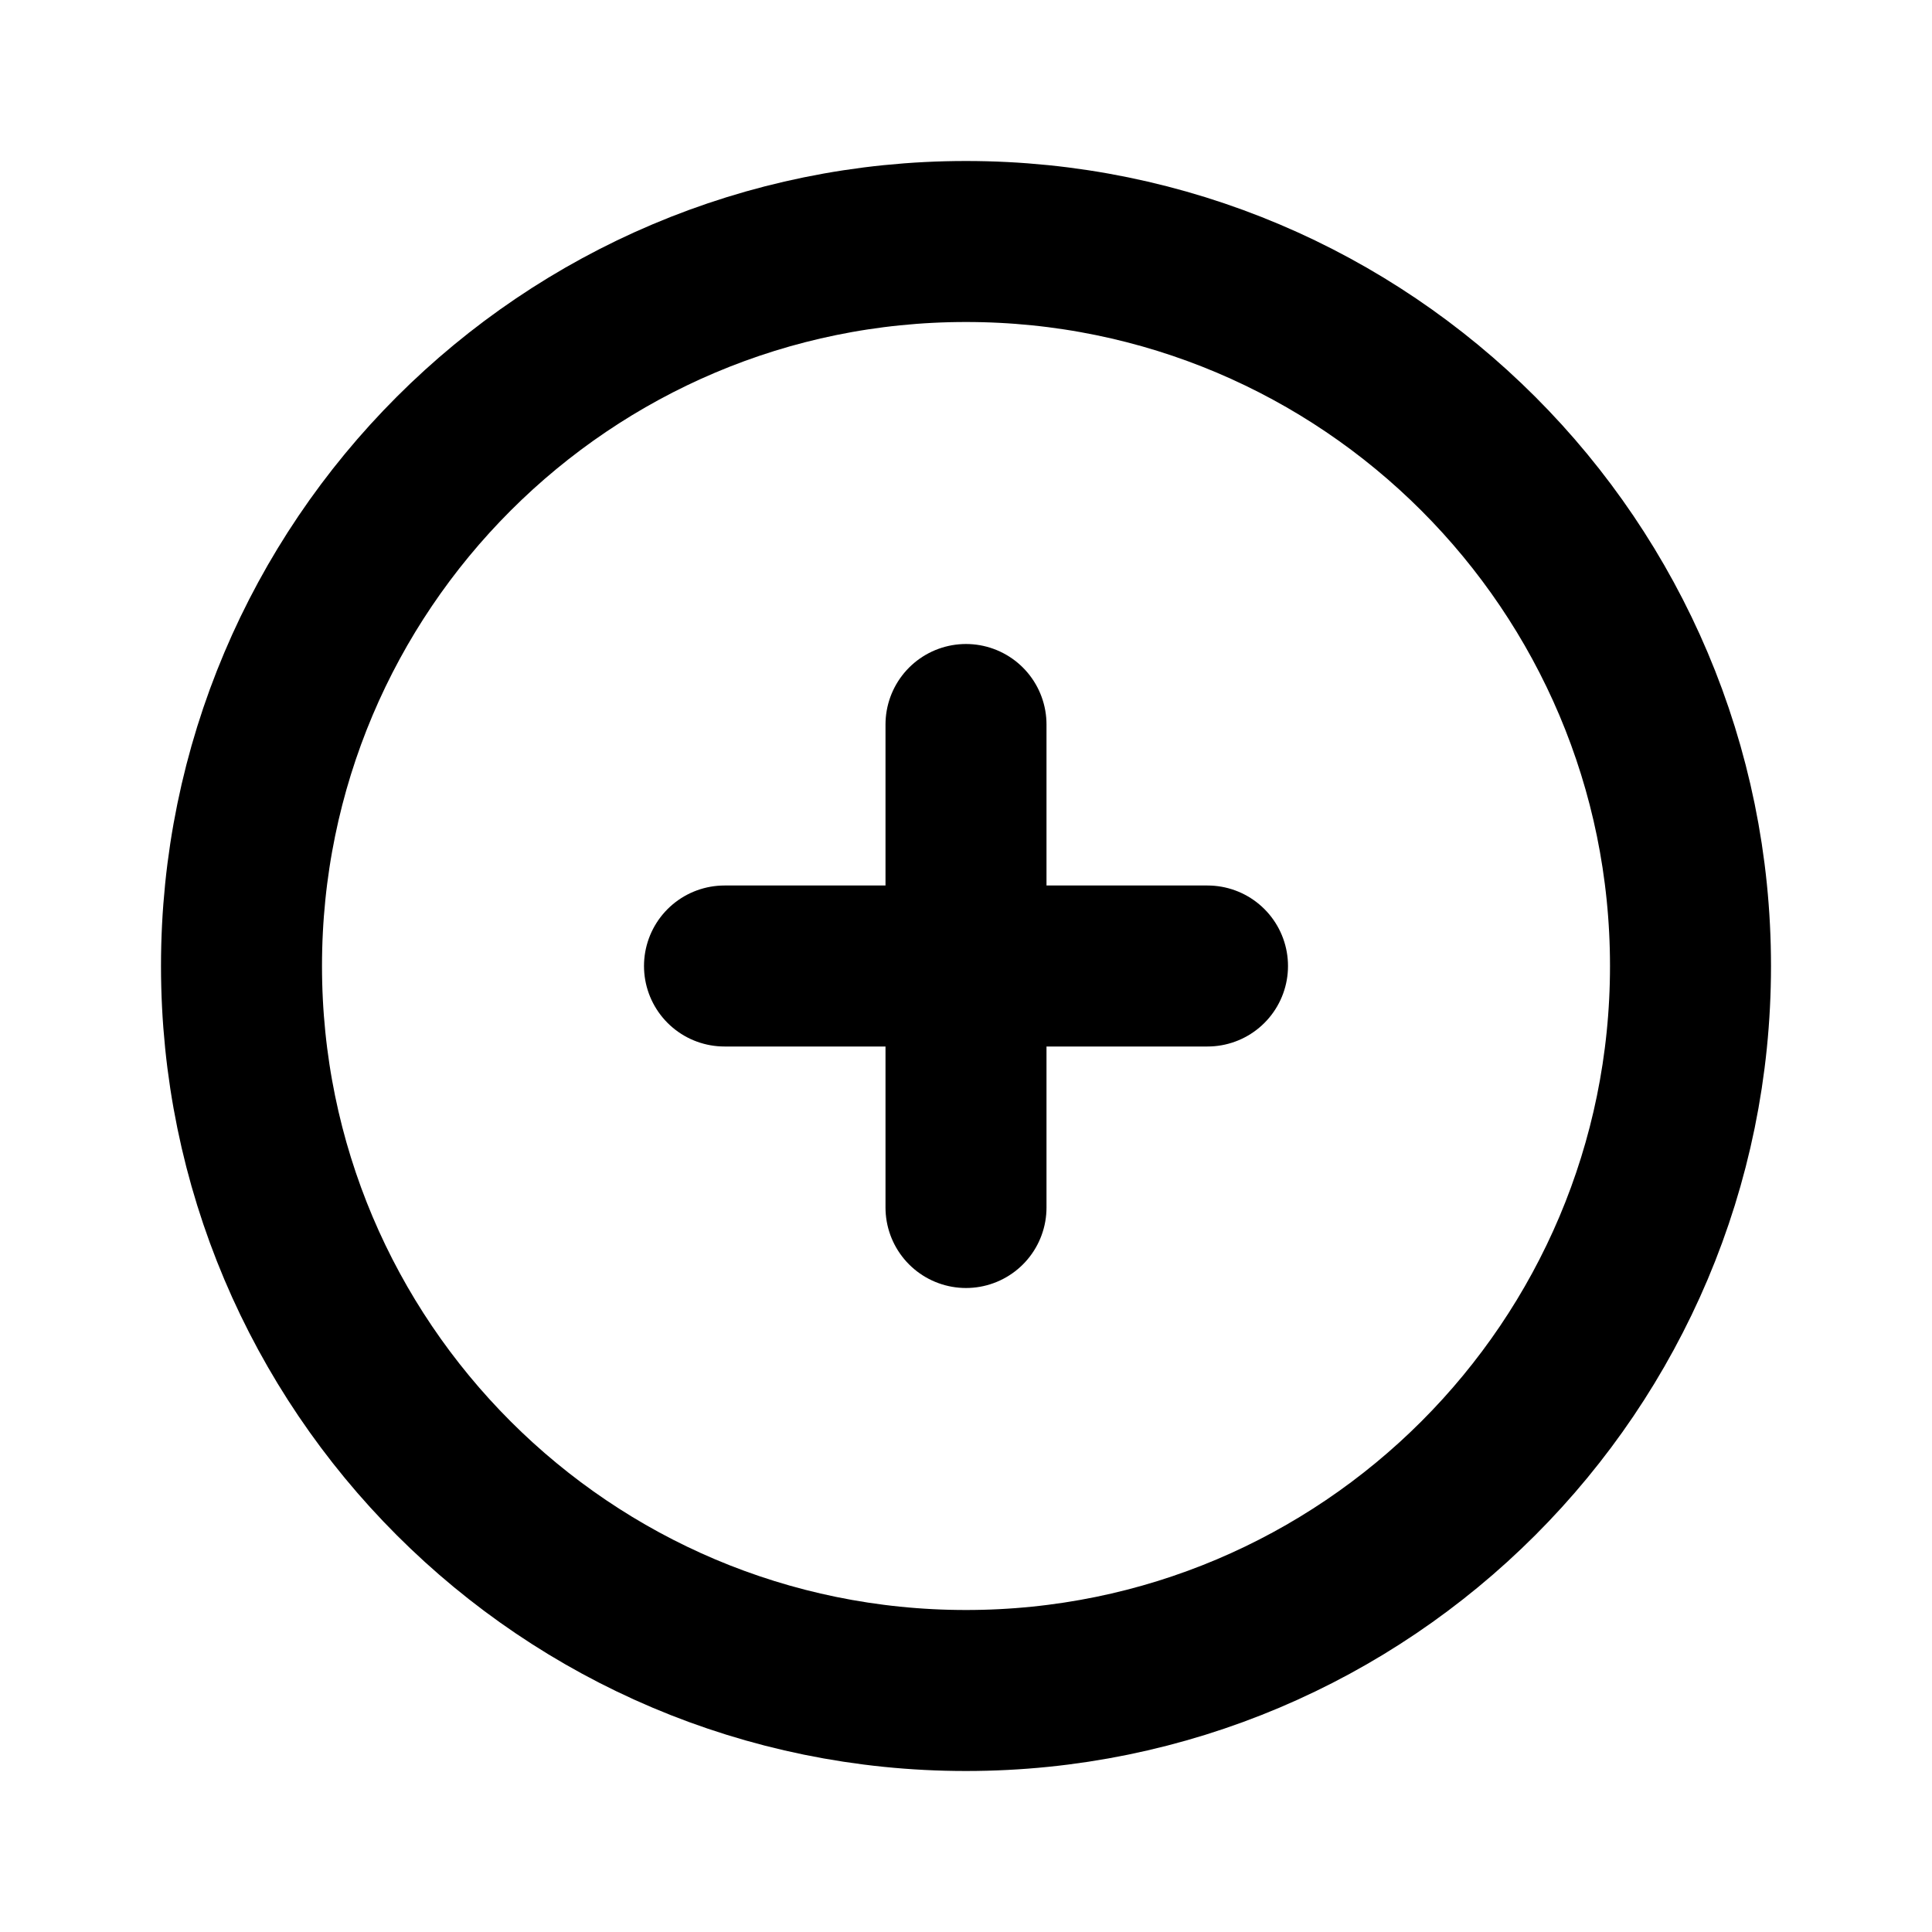
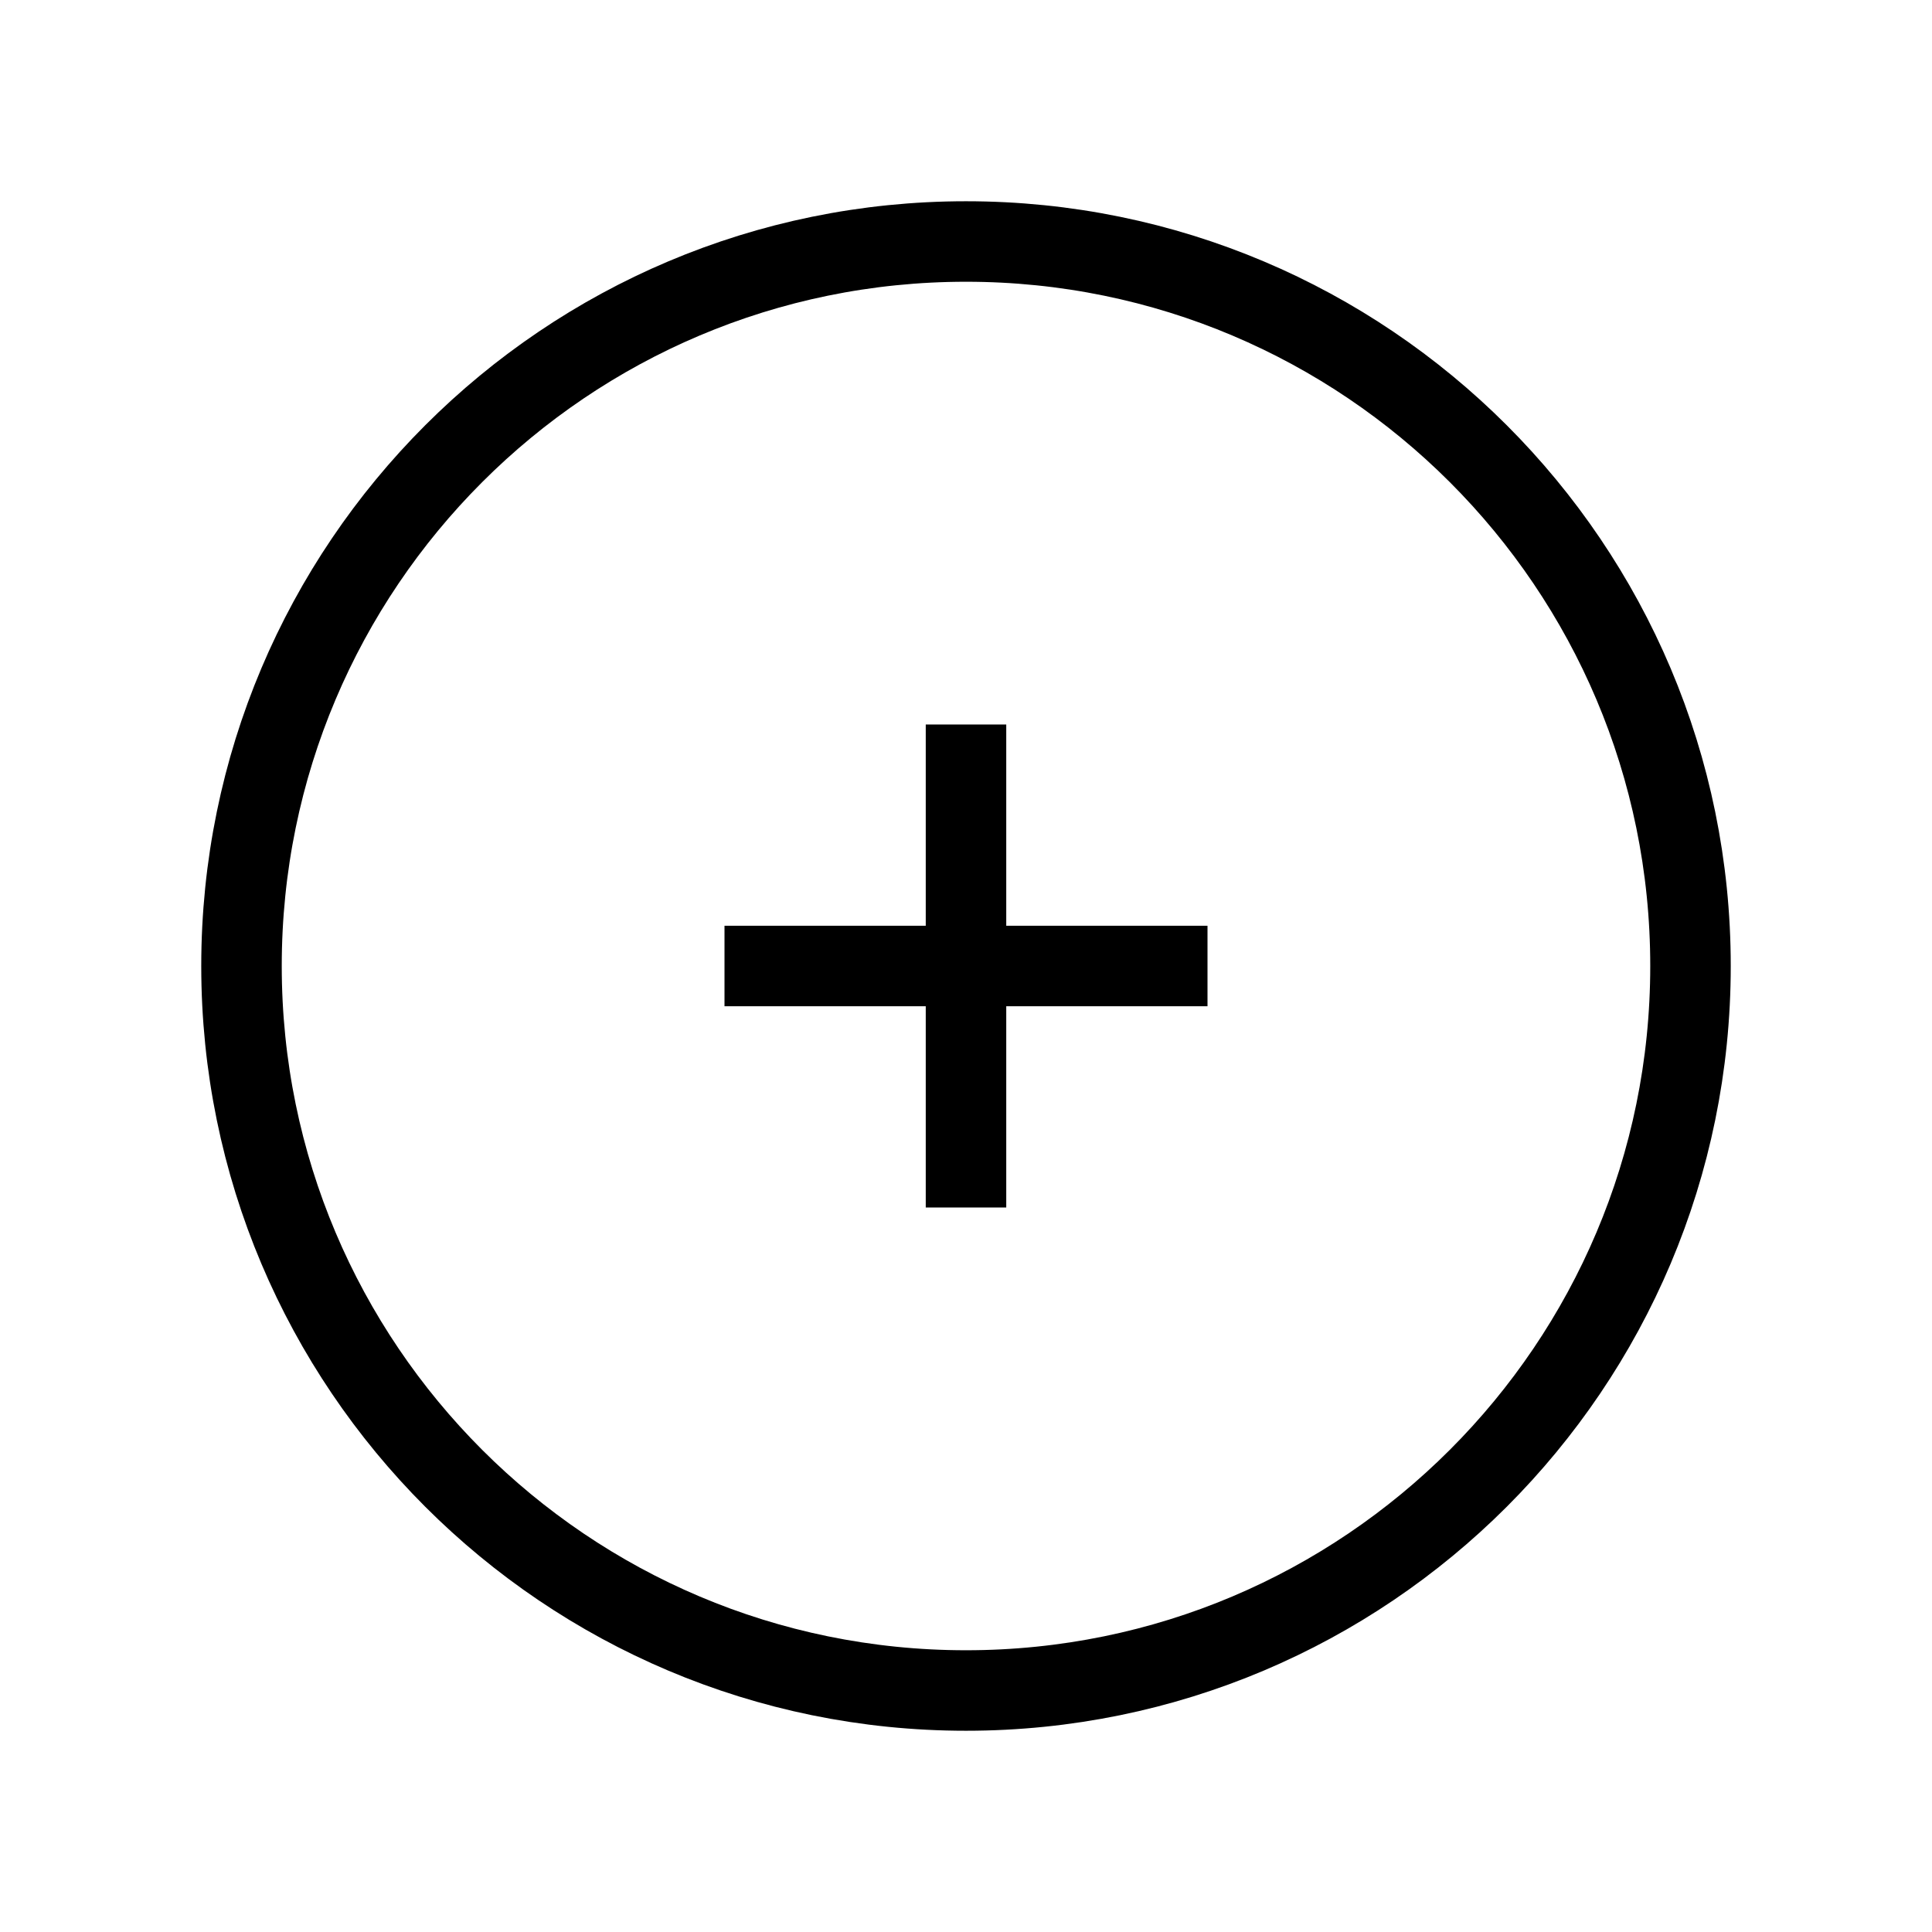
- <svg xmlns="http://www.w3.org/2000/svg" class="icon icon-tabler icon-tabler-circle-plus" width="24" height="24" viewBox="0 0 24 24" stroke-width="2" stroke="currentColor" fill="none" stroke-linecap="round" stroke-linejoin="round">
+ <svg xmlns="http://www.w3.org/2000/svg" className="icon icon-tabler icon-tabler-circle-plus" width="24" height="24" viewBox="0 0 24 24" strokeWidth="2" stroke="currentColor" fill="none" strokeLinecap="round" strokeLinejoin="round">
  <path stroke="none" d="M0 0h24v24H0z" />
  <circle cx="12" cy="12" r="9" />
  <line x1="9" y1="12" x2="15" y2="12" />
  <line x1="12" y1="9" x2="12" y2="15" />
</svg>
